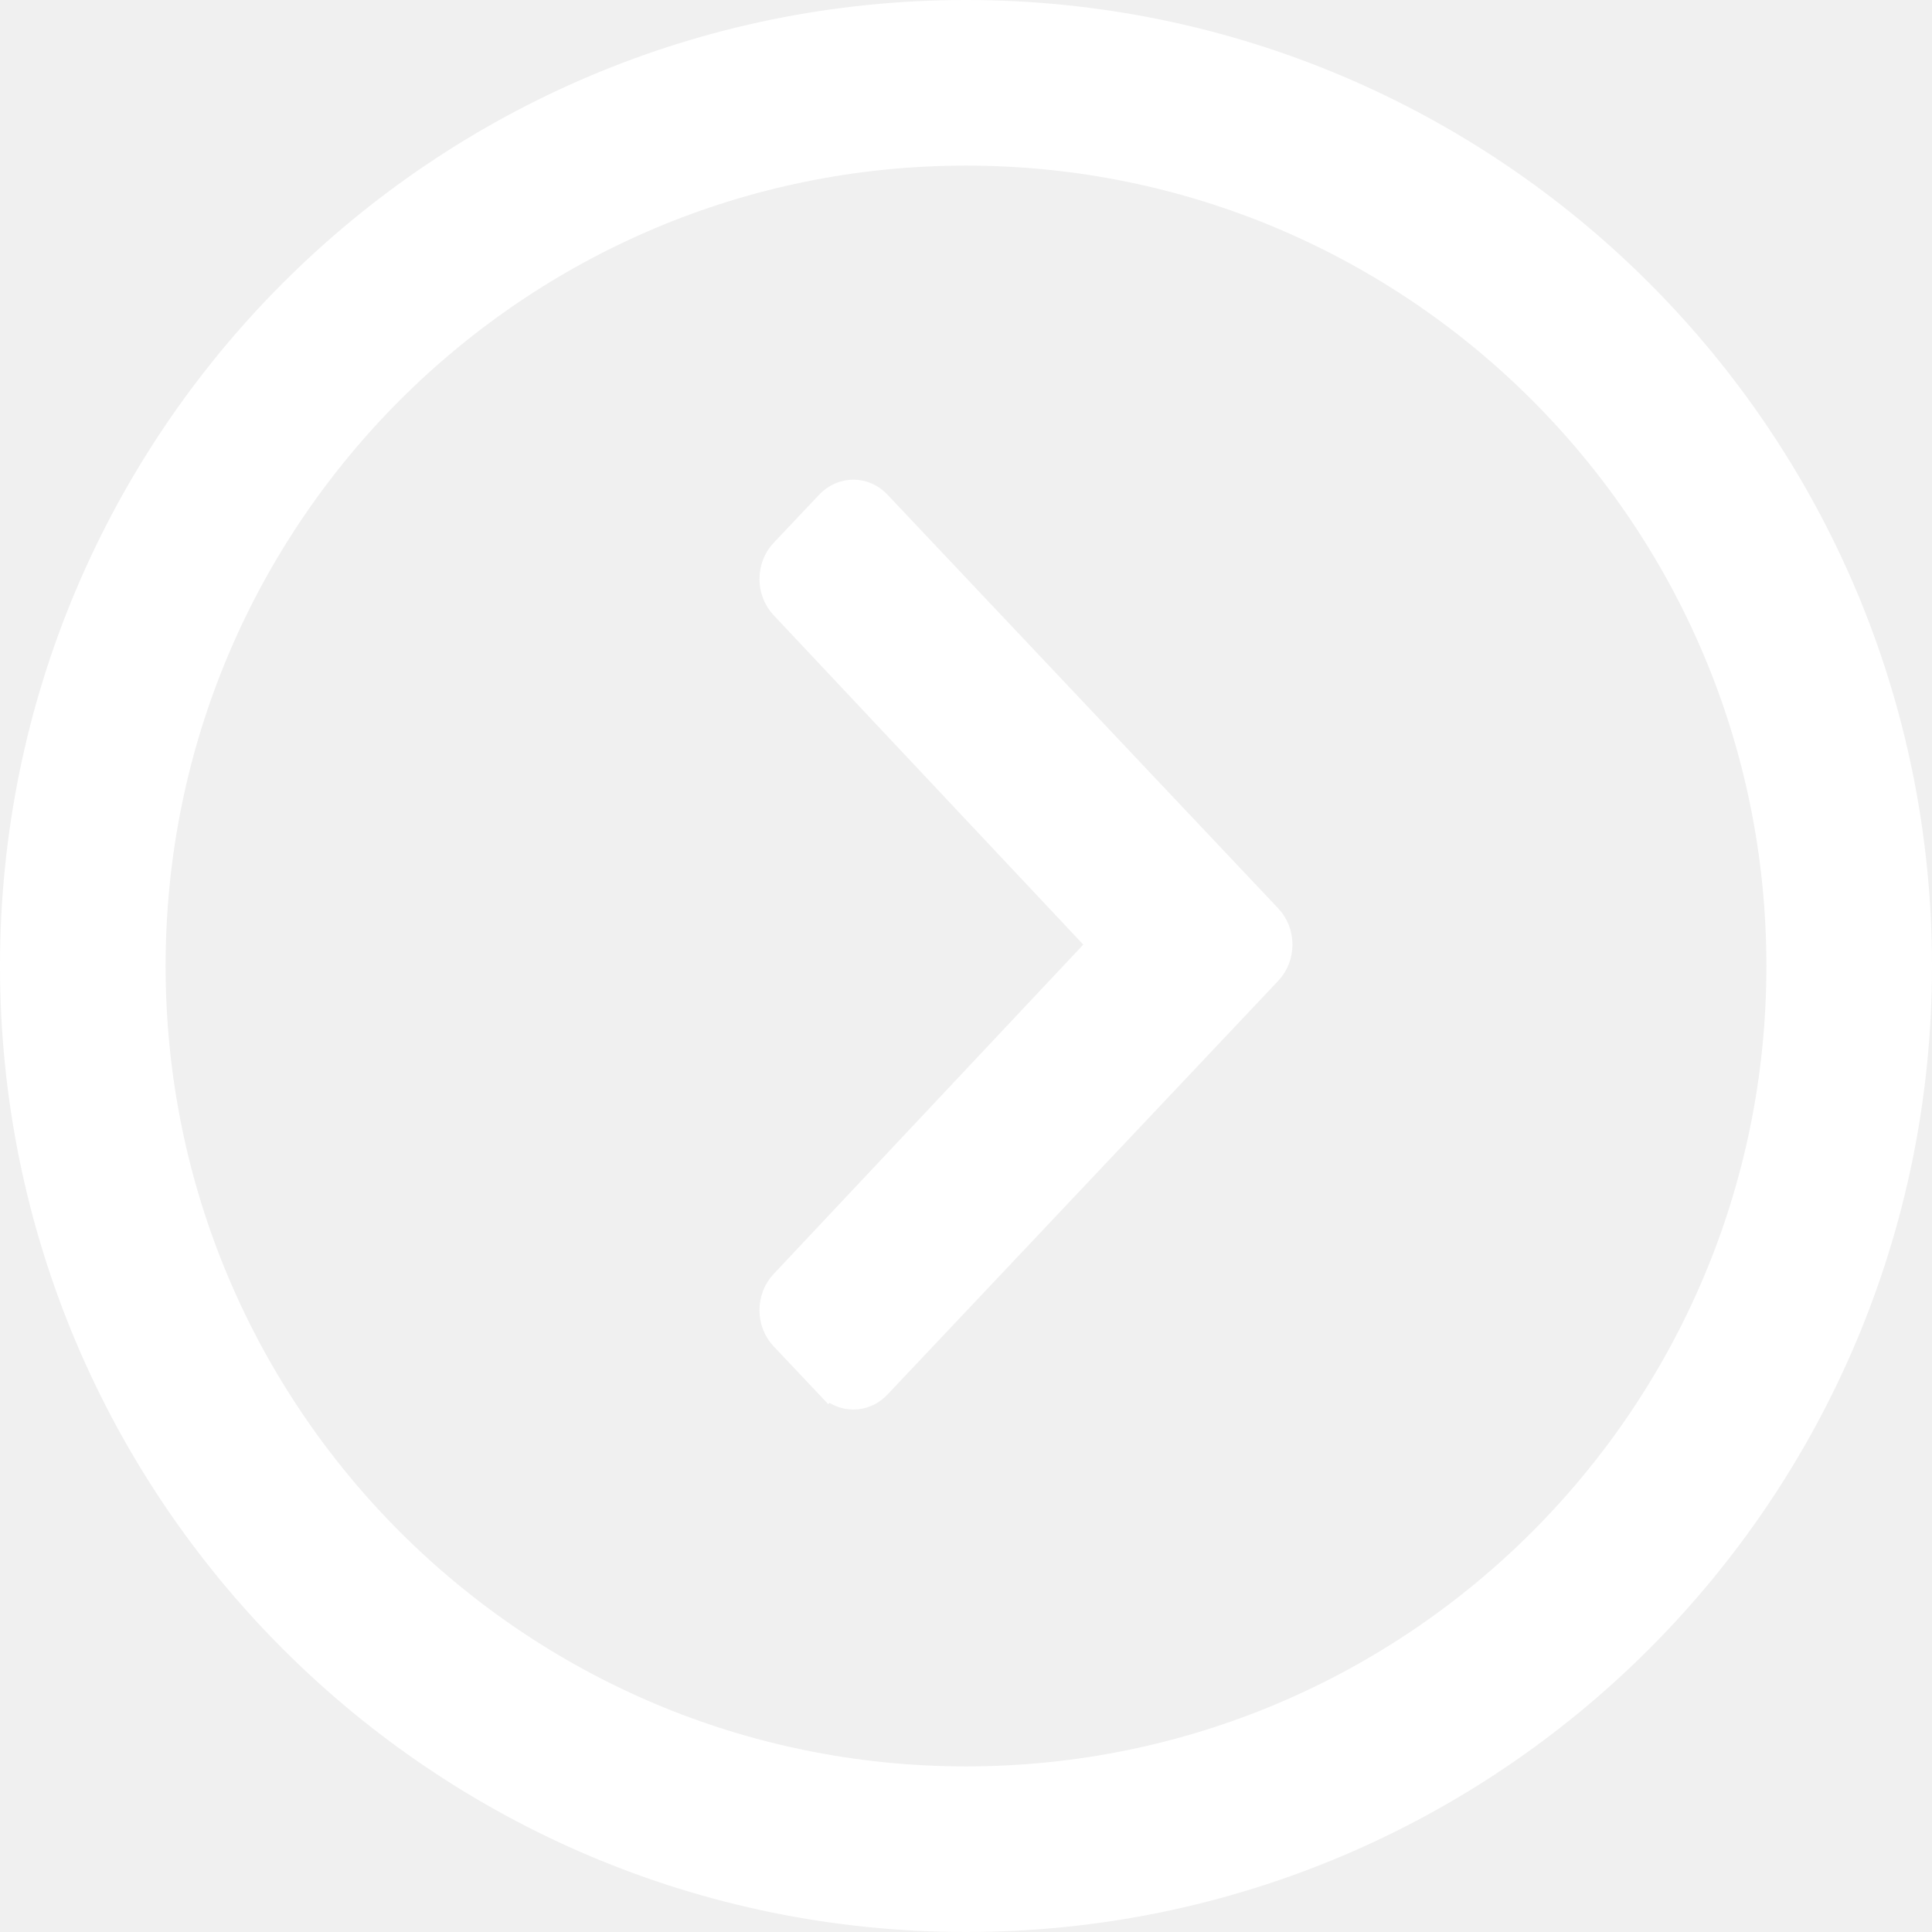
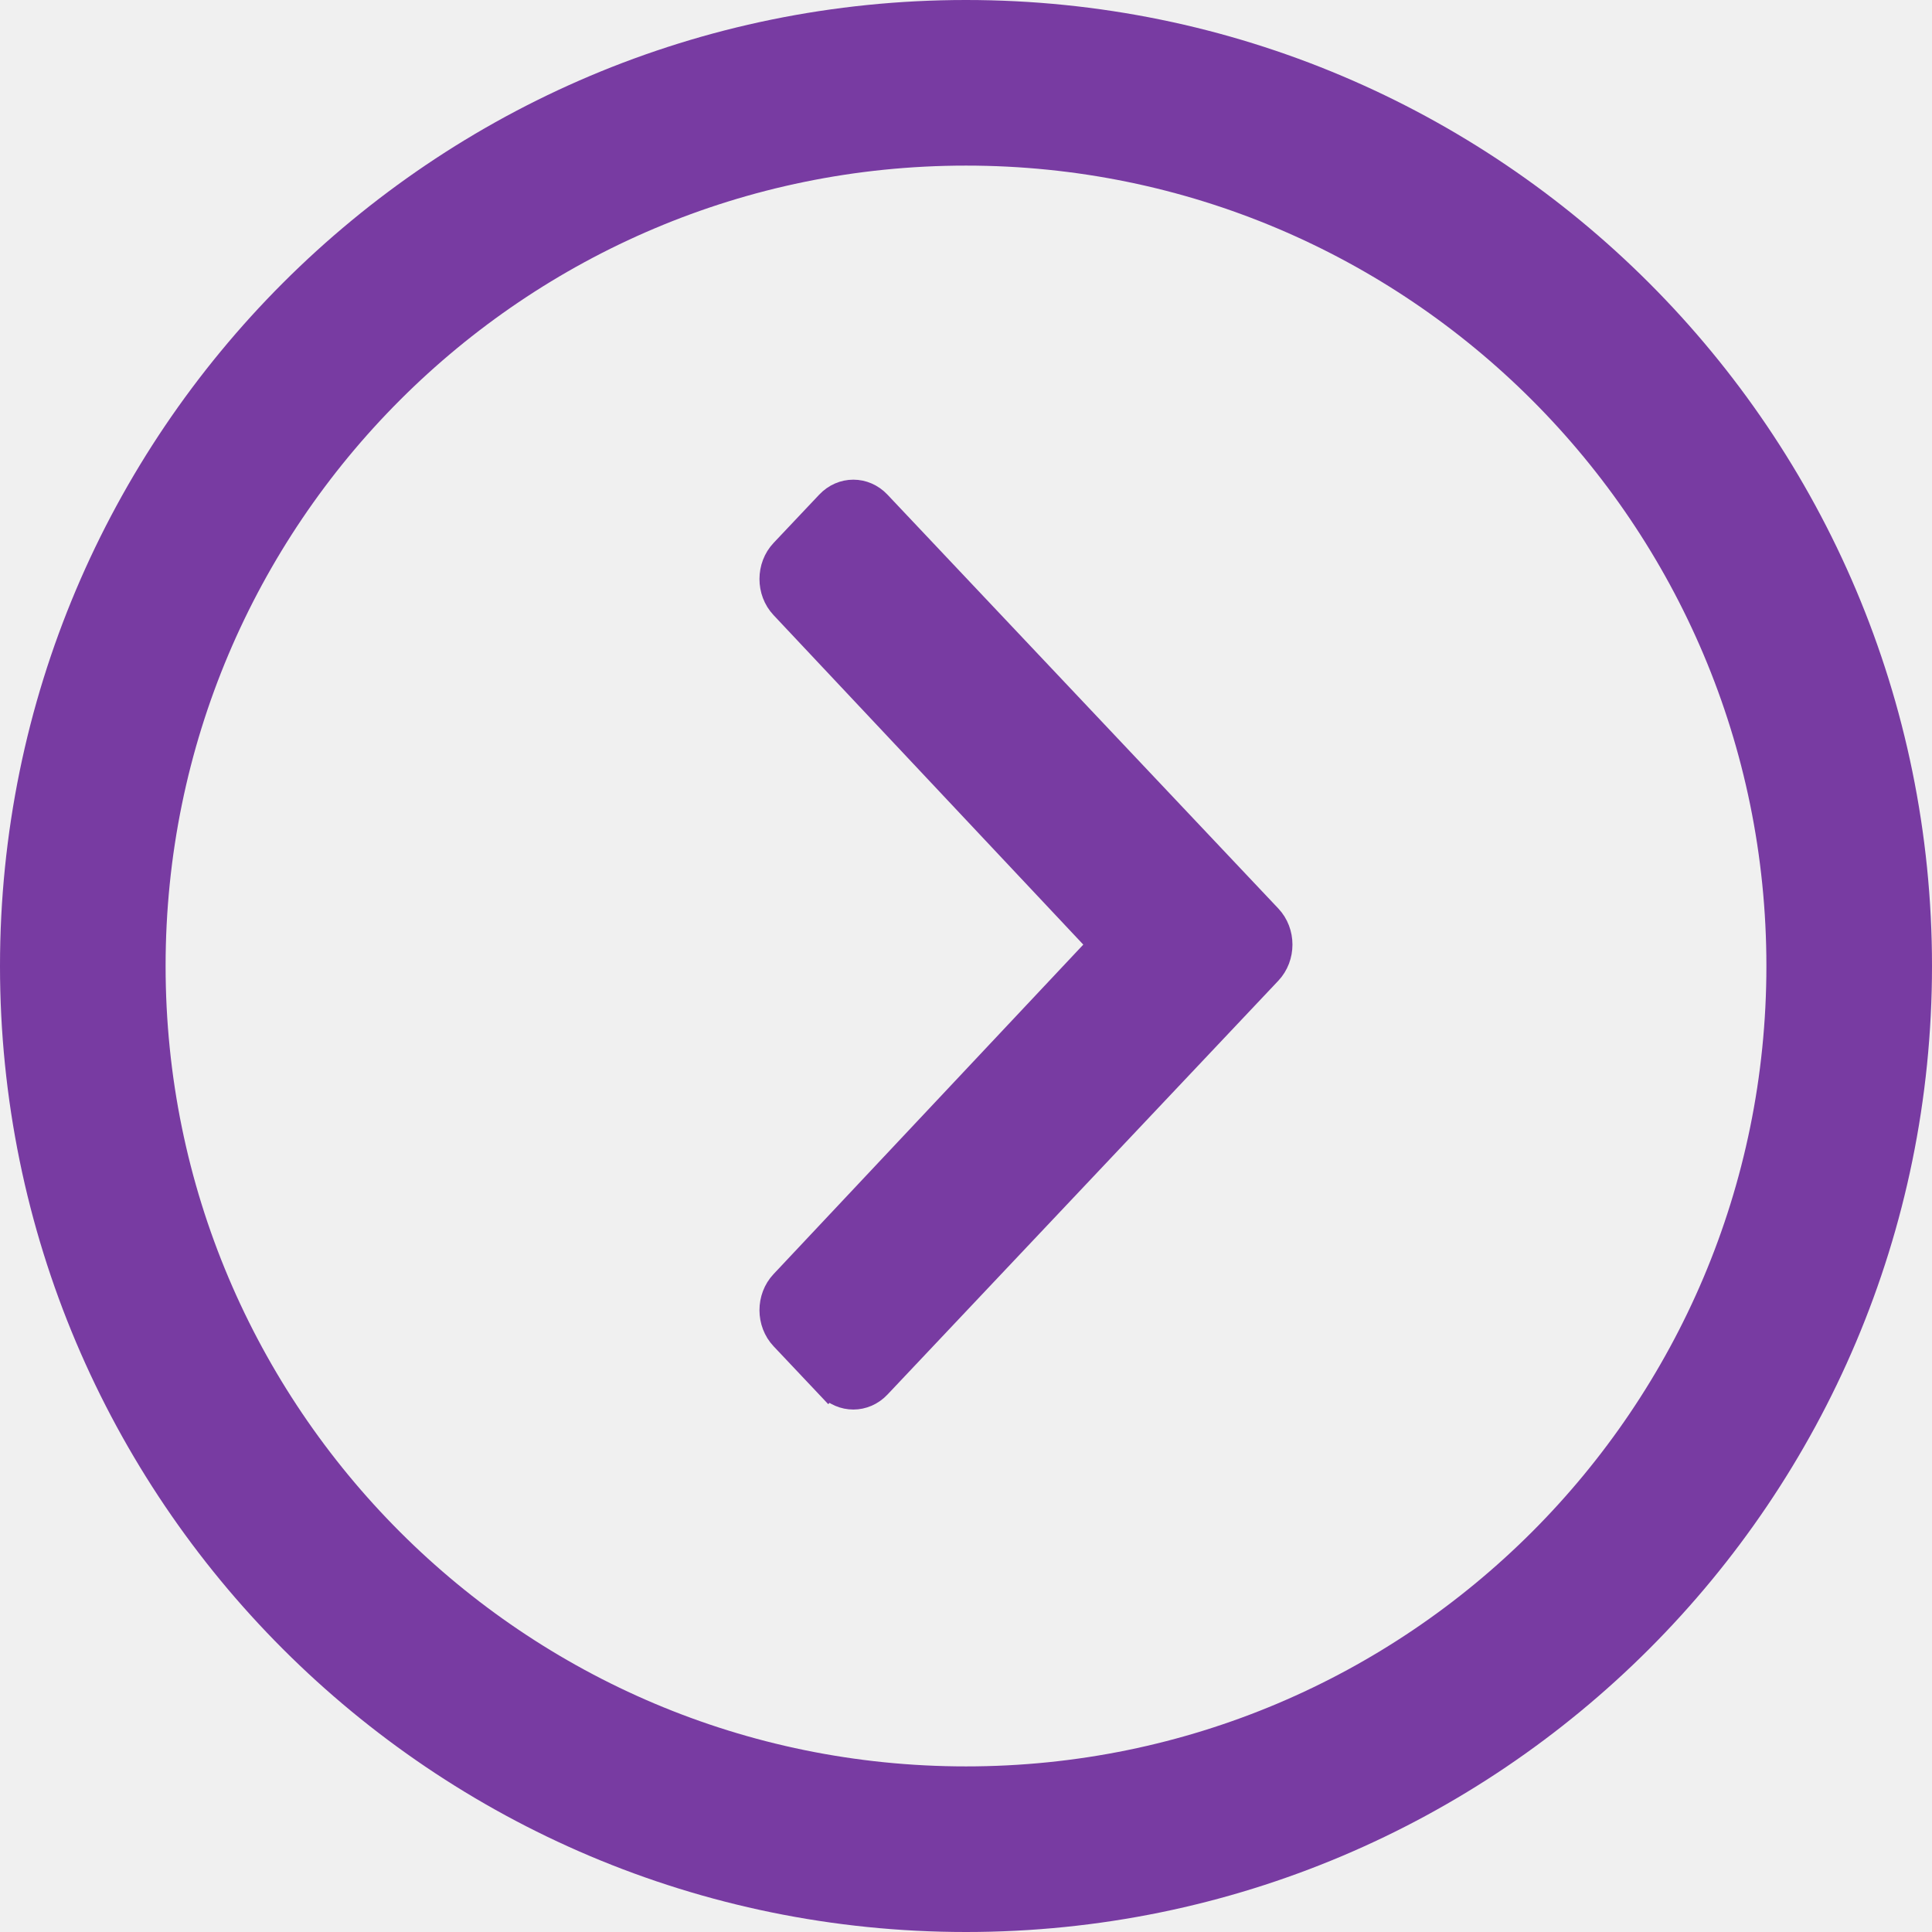
<svg xmlns="http://www.w3.org/2000/svg" width="70" height="70" viewBox="0 0 70 70" fill="none">
-   <path d="M30.028 50.201L29.681 50.528L30.028 50.201L28.376 48.452C27.867 47.914 27.866 47.03 28.374 46.49L39.597 34.551L39.904 34.225L39.597 33.899L28.374 21.96C27.866 21.42 27.867 20.536 28.376 19.997L30.028 18.249C30.523 17.725 31.313 17.725 31.808 18.249L31.808 18.249L45.969 33.243L45.969 33.243C46.479 33.782 46.479 34.667 45.969 35.207C45.969 35.207 45.969 35.207 45.969 35.207L31.808 50.201C31.313 50.725 30.523 50.725 30.028 50.201Z" fill="white" stroke="white" stroke-width="0.953" />
-   <circle cx="35" cy="35" r="32" stroke="white" stroke-width="6" />
+   <path d="M30.028 50.201L29.681 50.528L30.028 50.201L28.376 48.452C27.867 47.914 27.866 47.03 28.374 46.49L39.597 34.551L39.904 34.225L39.597 33.899L28.374 21.96C27.866 21.42 27.867 20.536 28.376 19.997L30.028 18.249C30.523 17.725 31.313 17.725 31.808 18.249L31.808 18.249L45.969 33.243L45.969 33.243C46.479 33.782 46.479 34.667 45.969 35.207C45.969 35.207 45.969 35.207 45.969 35.207L31.808 50.201C31.313 50.725 30.523 50.725 30.028 50.201Z" fill="#783BA2" stroke="#783BA2" stroke-width="0.953" />
+   <circle cx="35" cy="35" r="32" stroke="#783BA2" stroke-width="6" />
</svg>
